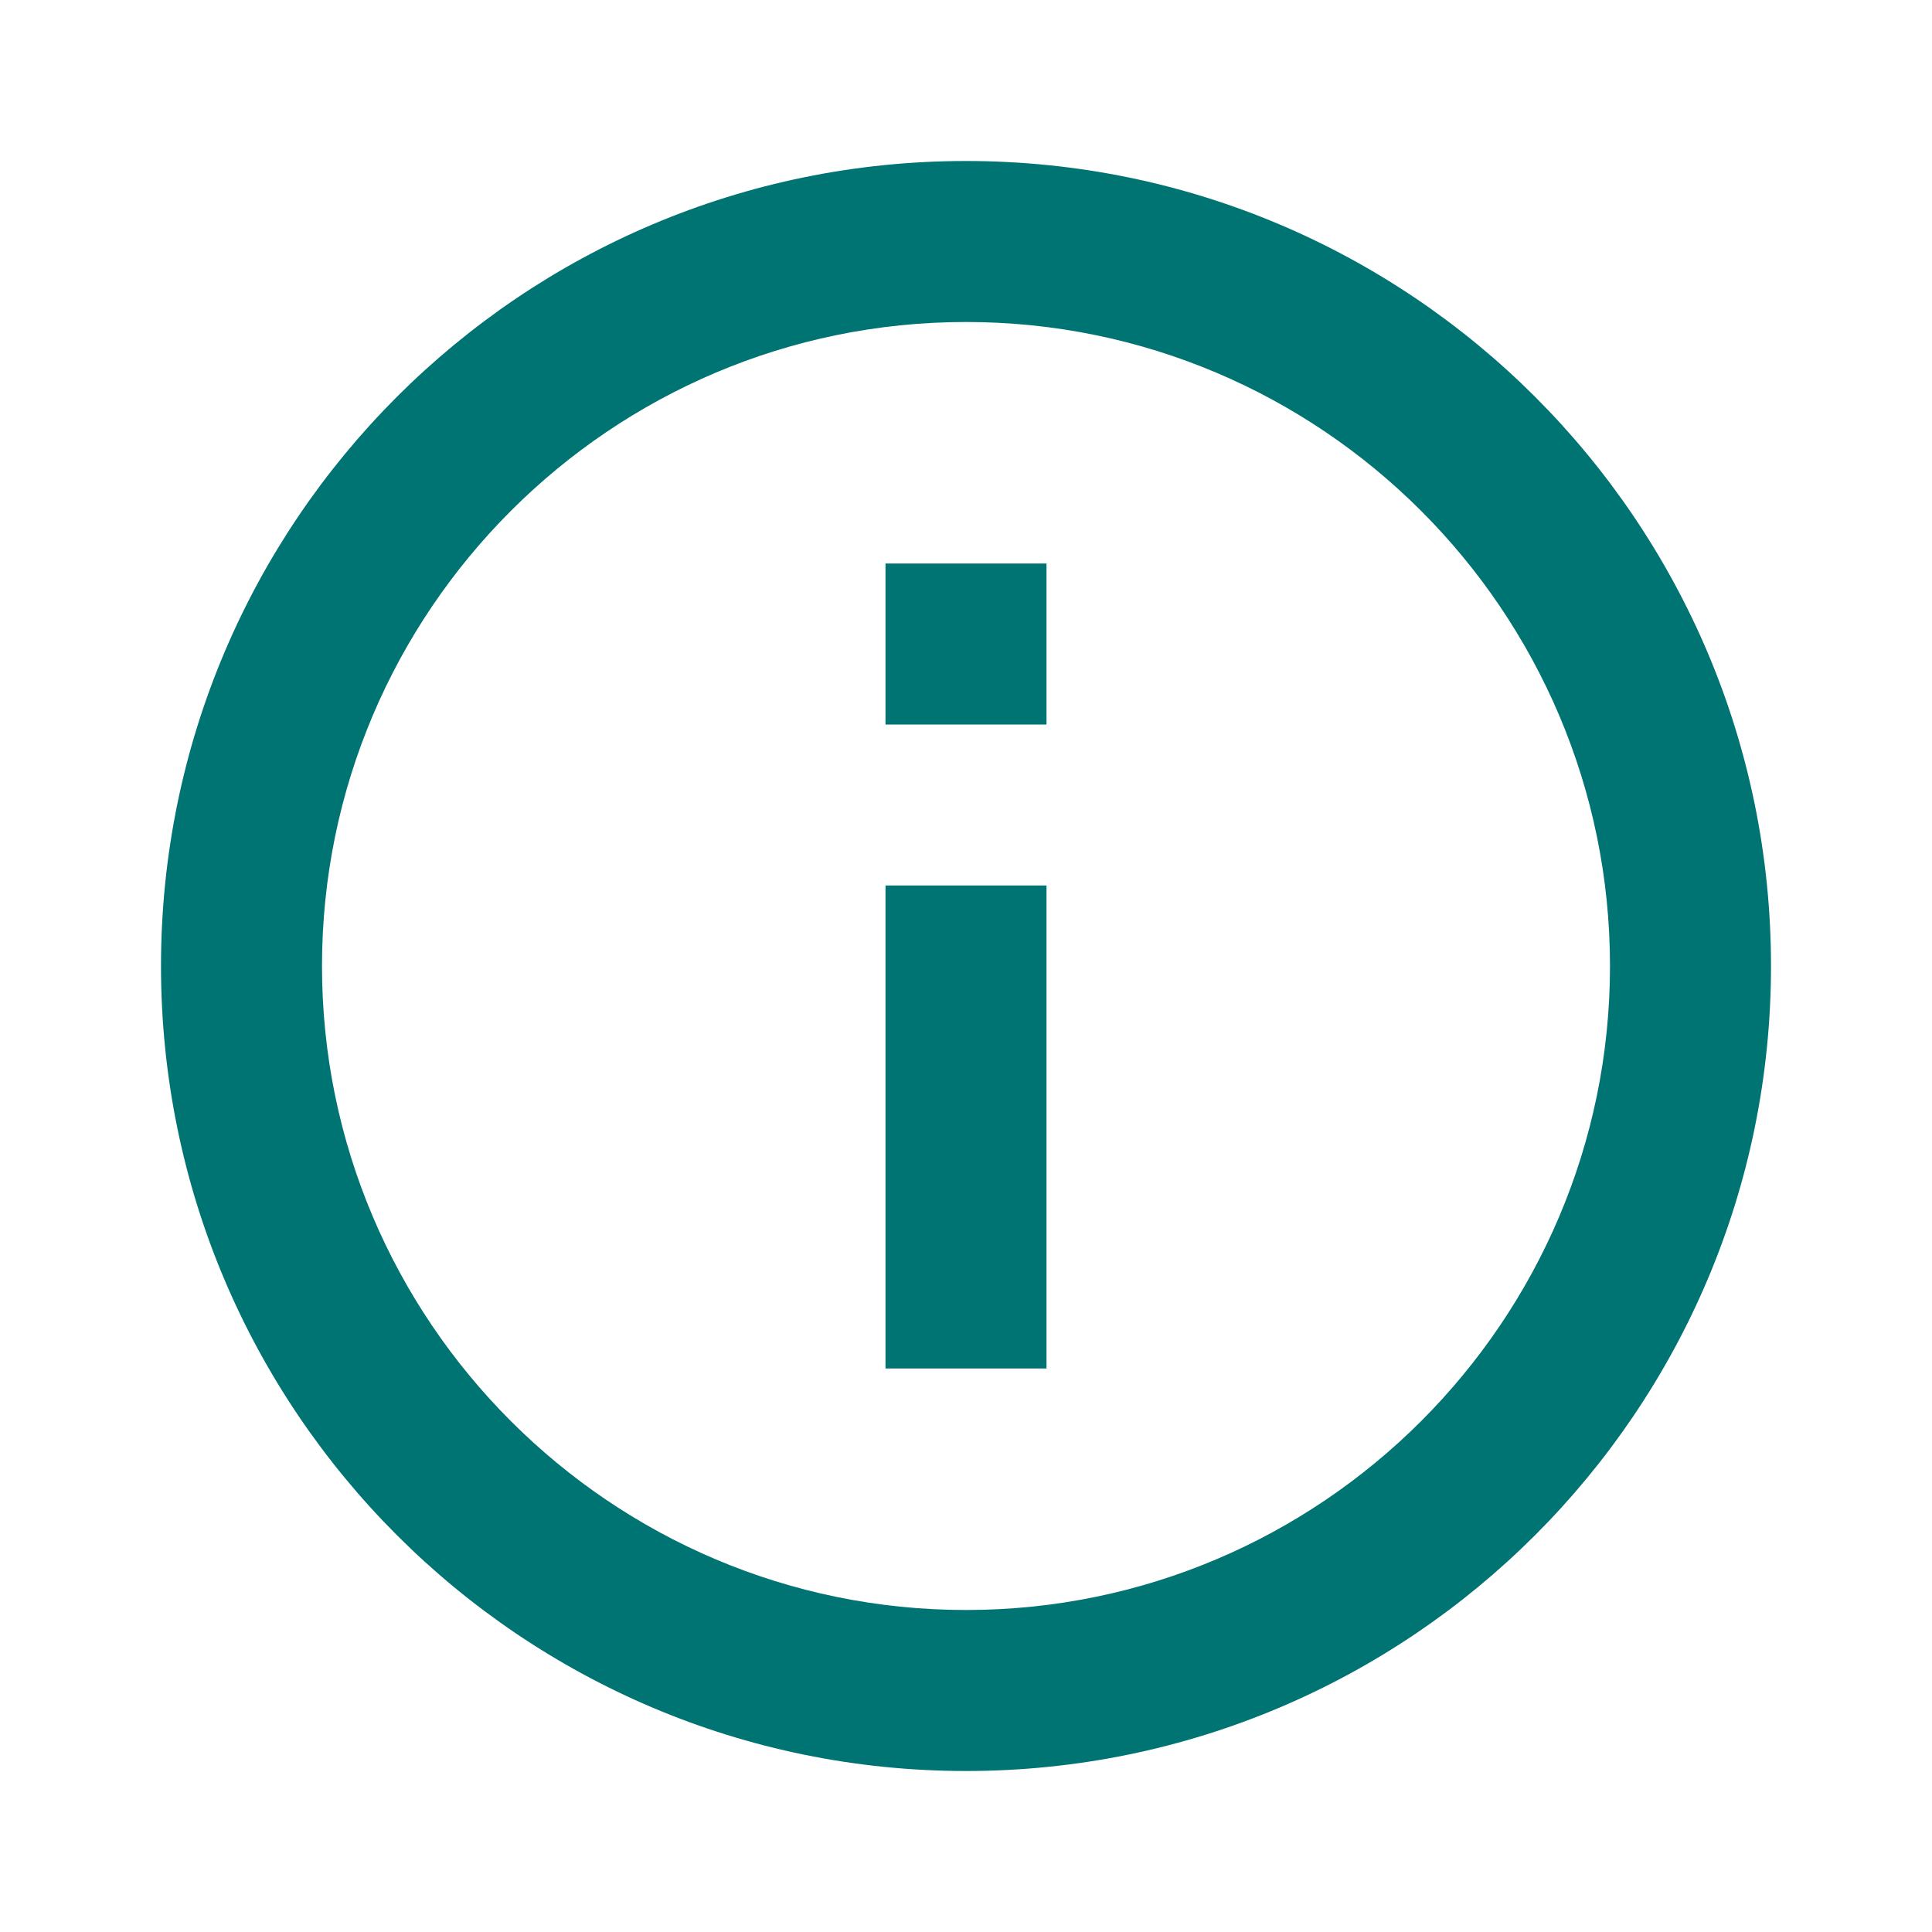
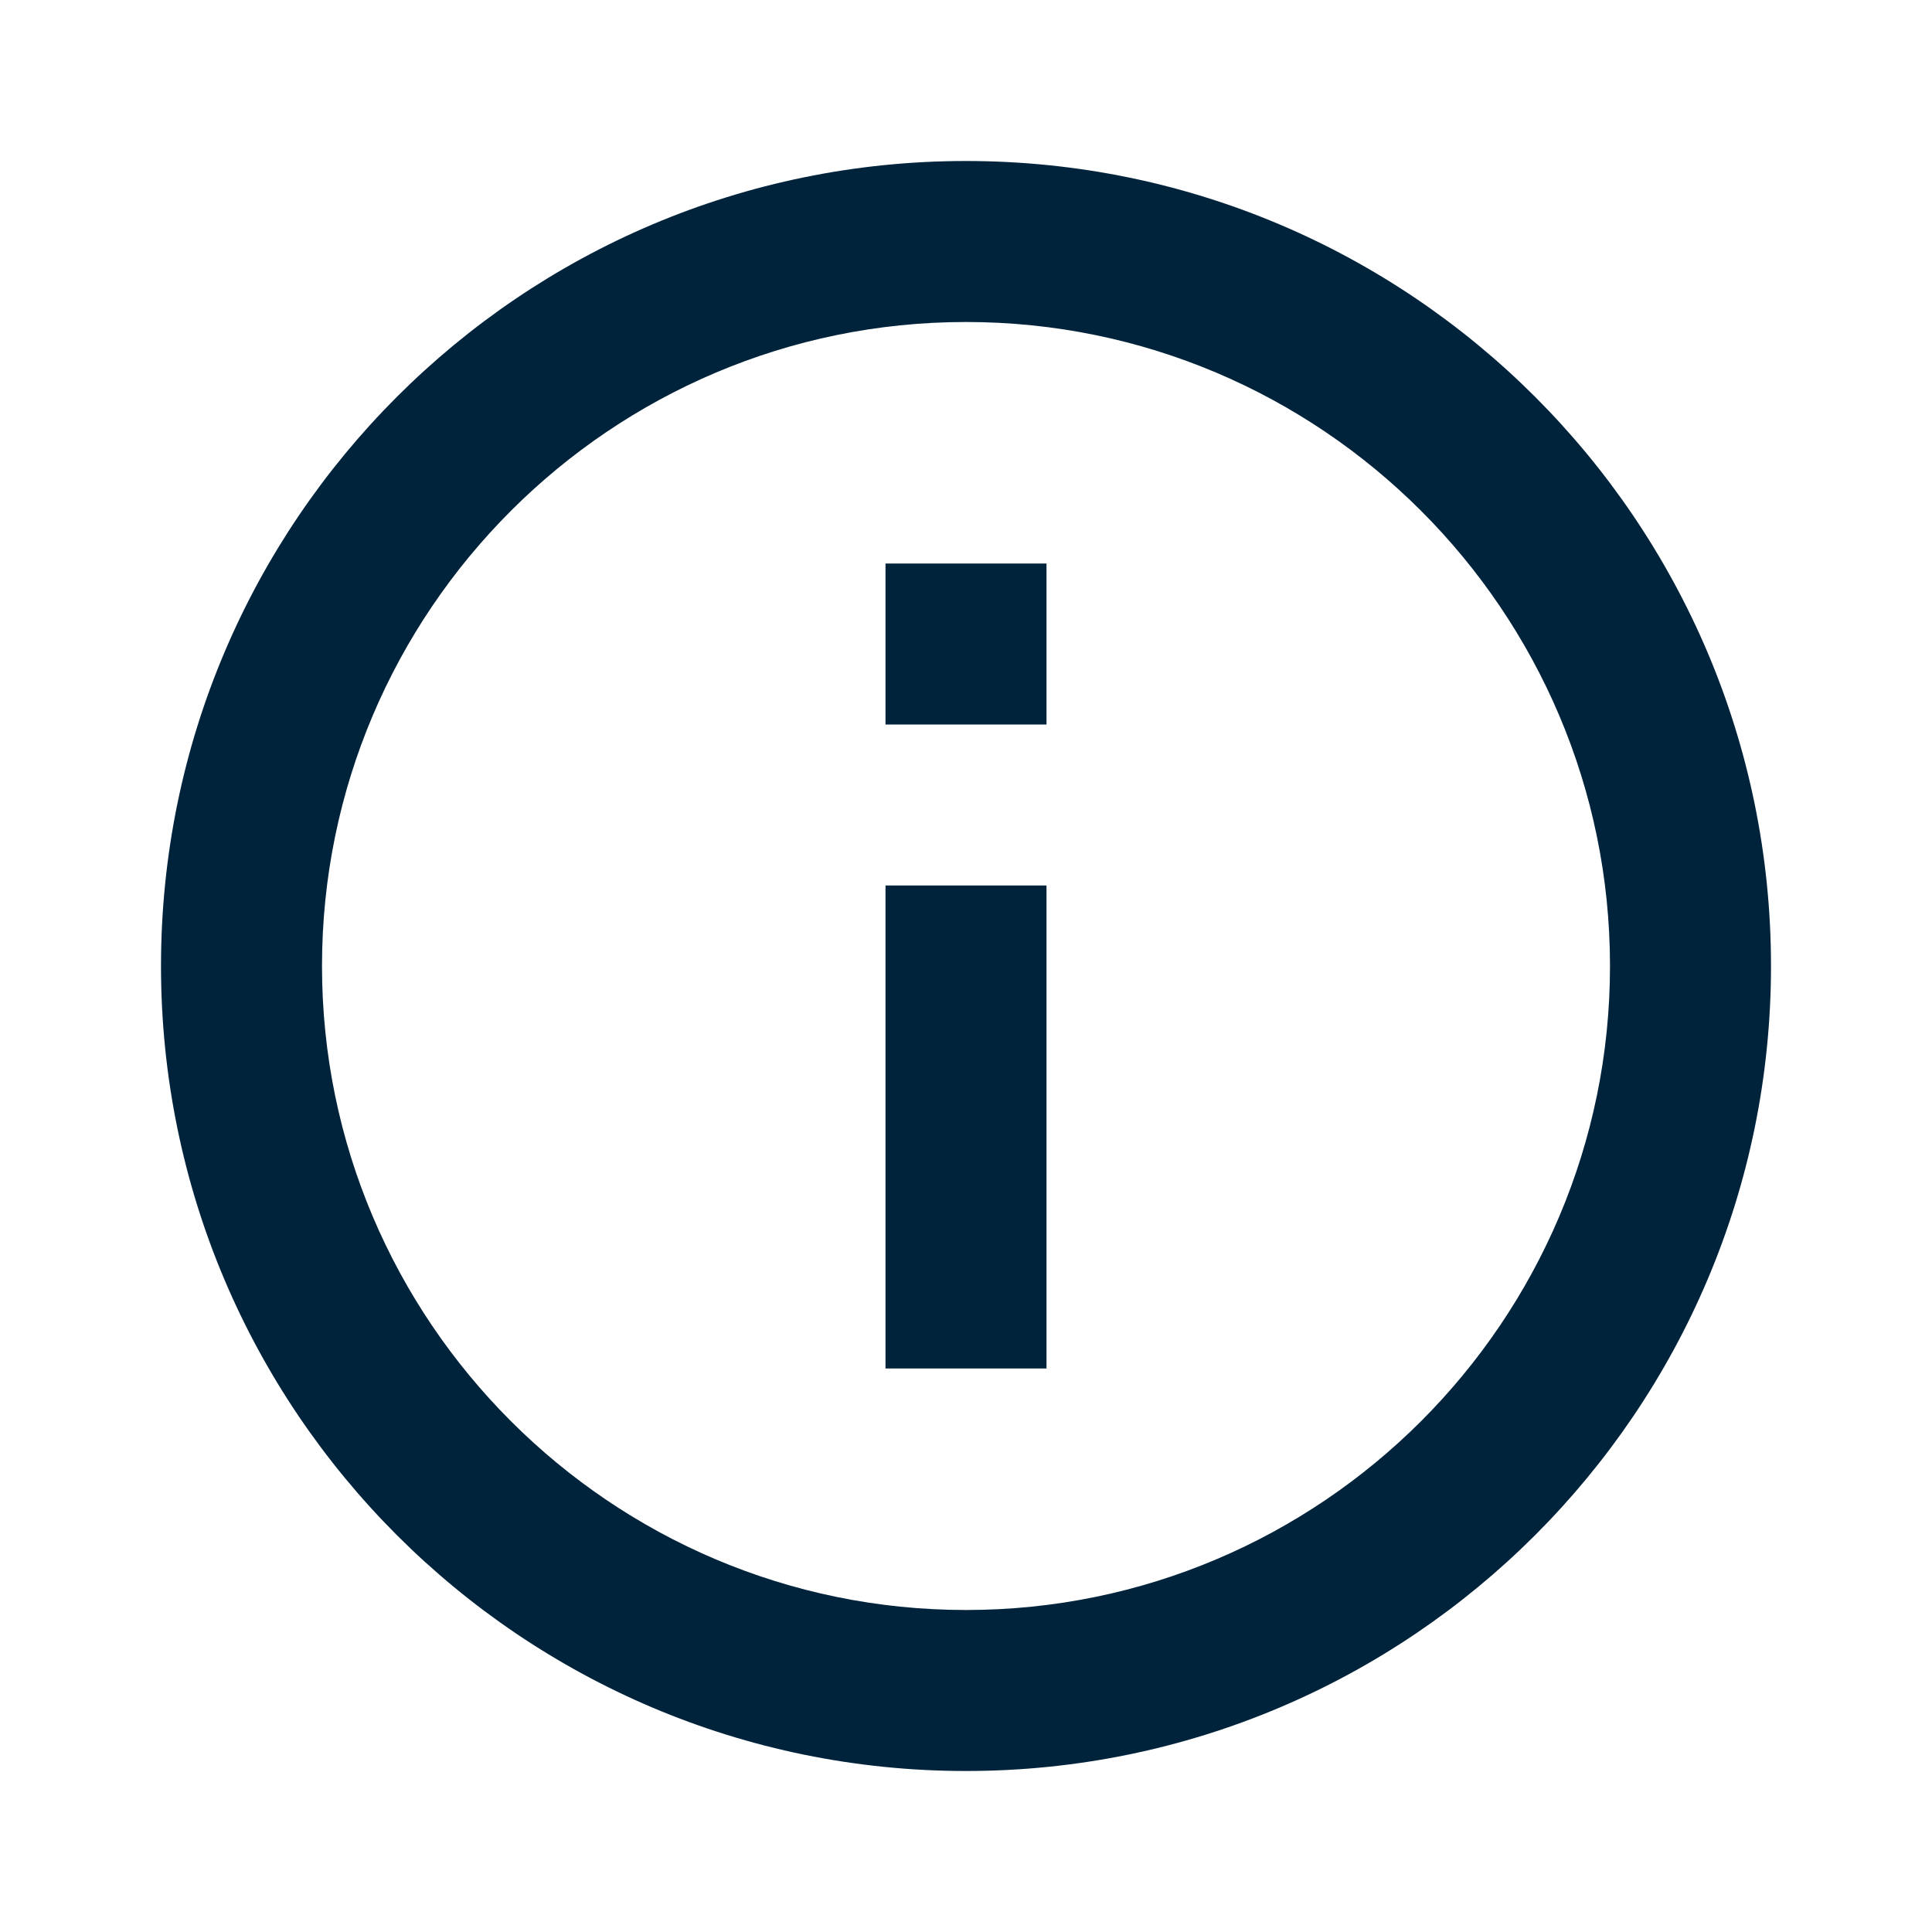
<svg xmlns="http://www.w3.org/2000/svg" width="24" height="24" viewBox="0 0 24 24" fill="none">
-   <path fill-rule="evenodd" clip-rule="evenodd" d="M2 12C2 6.48 6.48 2 12 2C17.52 2 22 6.48 22 12C22 17.52 17.52 22 12 22C6.48 22 2 17.52 2 12ZM13 11V17H11V11H13ZM12 20C7.59 20 4 16.41 4 12C4 7.59 7.59 4 12 4C16.41 4 20 7.59 20 12C20 16.41 16.41 20 12 20ZM13 7V9H11V7H13Z" fill="#007373" fill-opacity="1" />
+   <path fill-rule="evenodd" clip-rule="evenodd" d="M2 12C2 6.48 6.48 2 12 2C17.52 2 22 6.48 22 12C22 17.52 17.52 22 12 22C6.48 22 2 17.52 2 12ZM13 11V17H11V11H13ZM12 20C7.59 20 4 16.41 4 12C4 7.59 7.59 4 12 4C16.41 4 20 7.59 20 12C20 16.41 16.41 20 12 20ZM13 7V9H11V7H13Z" fill="#00233C" />
</svg>
